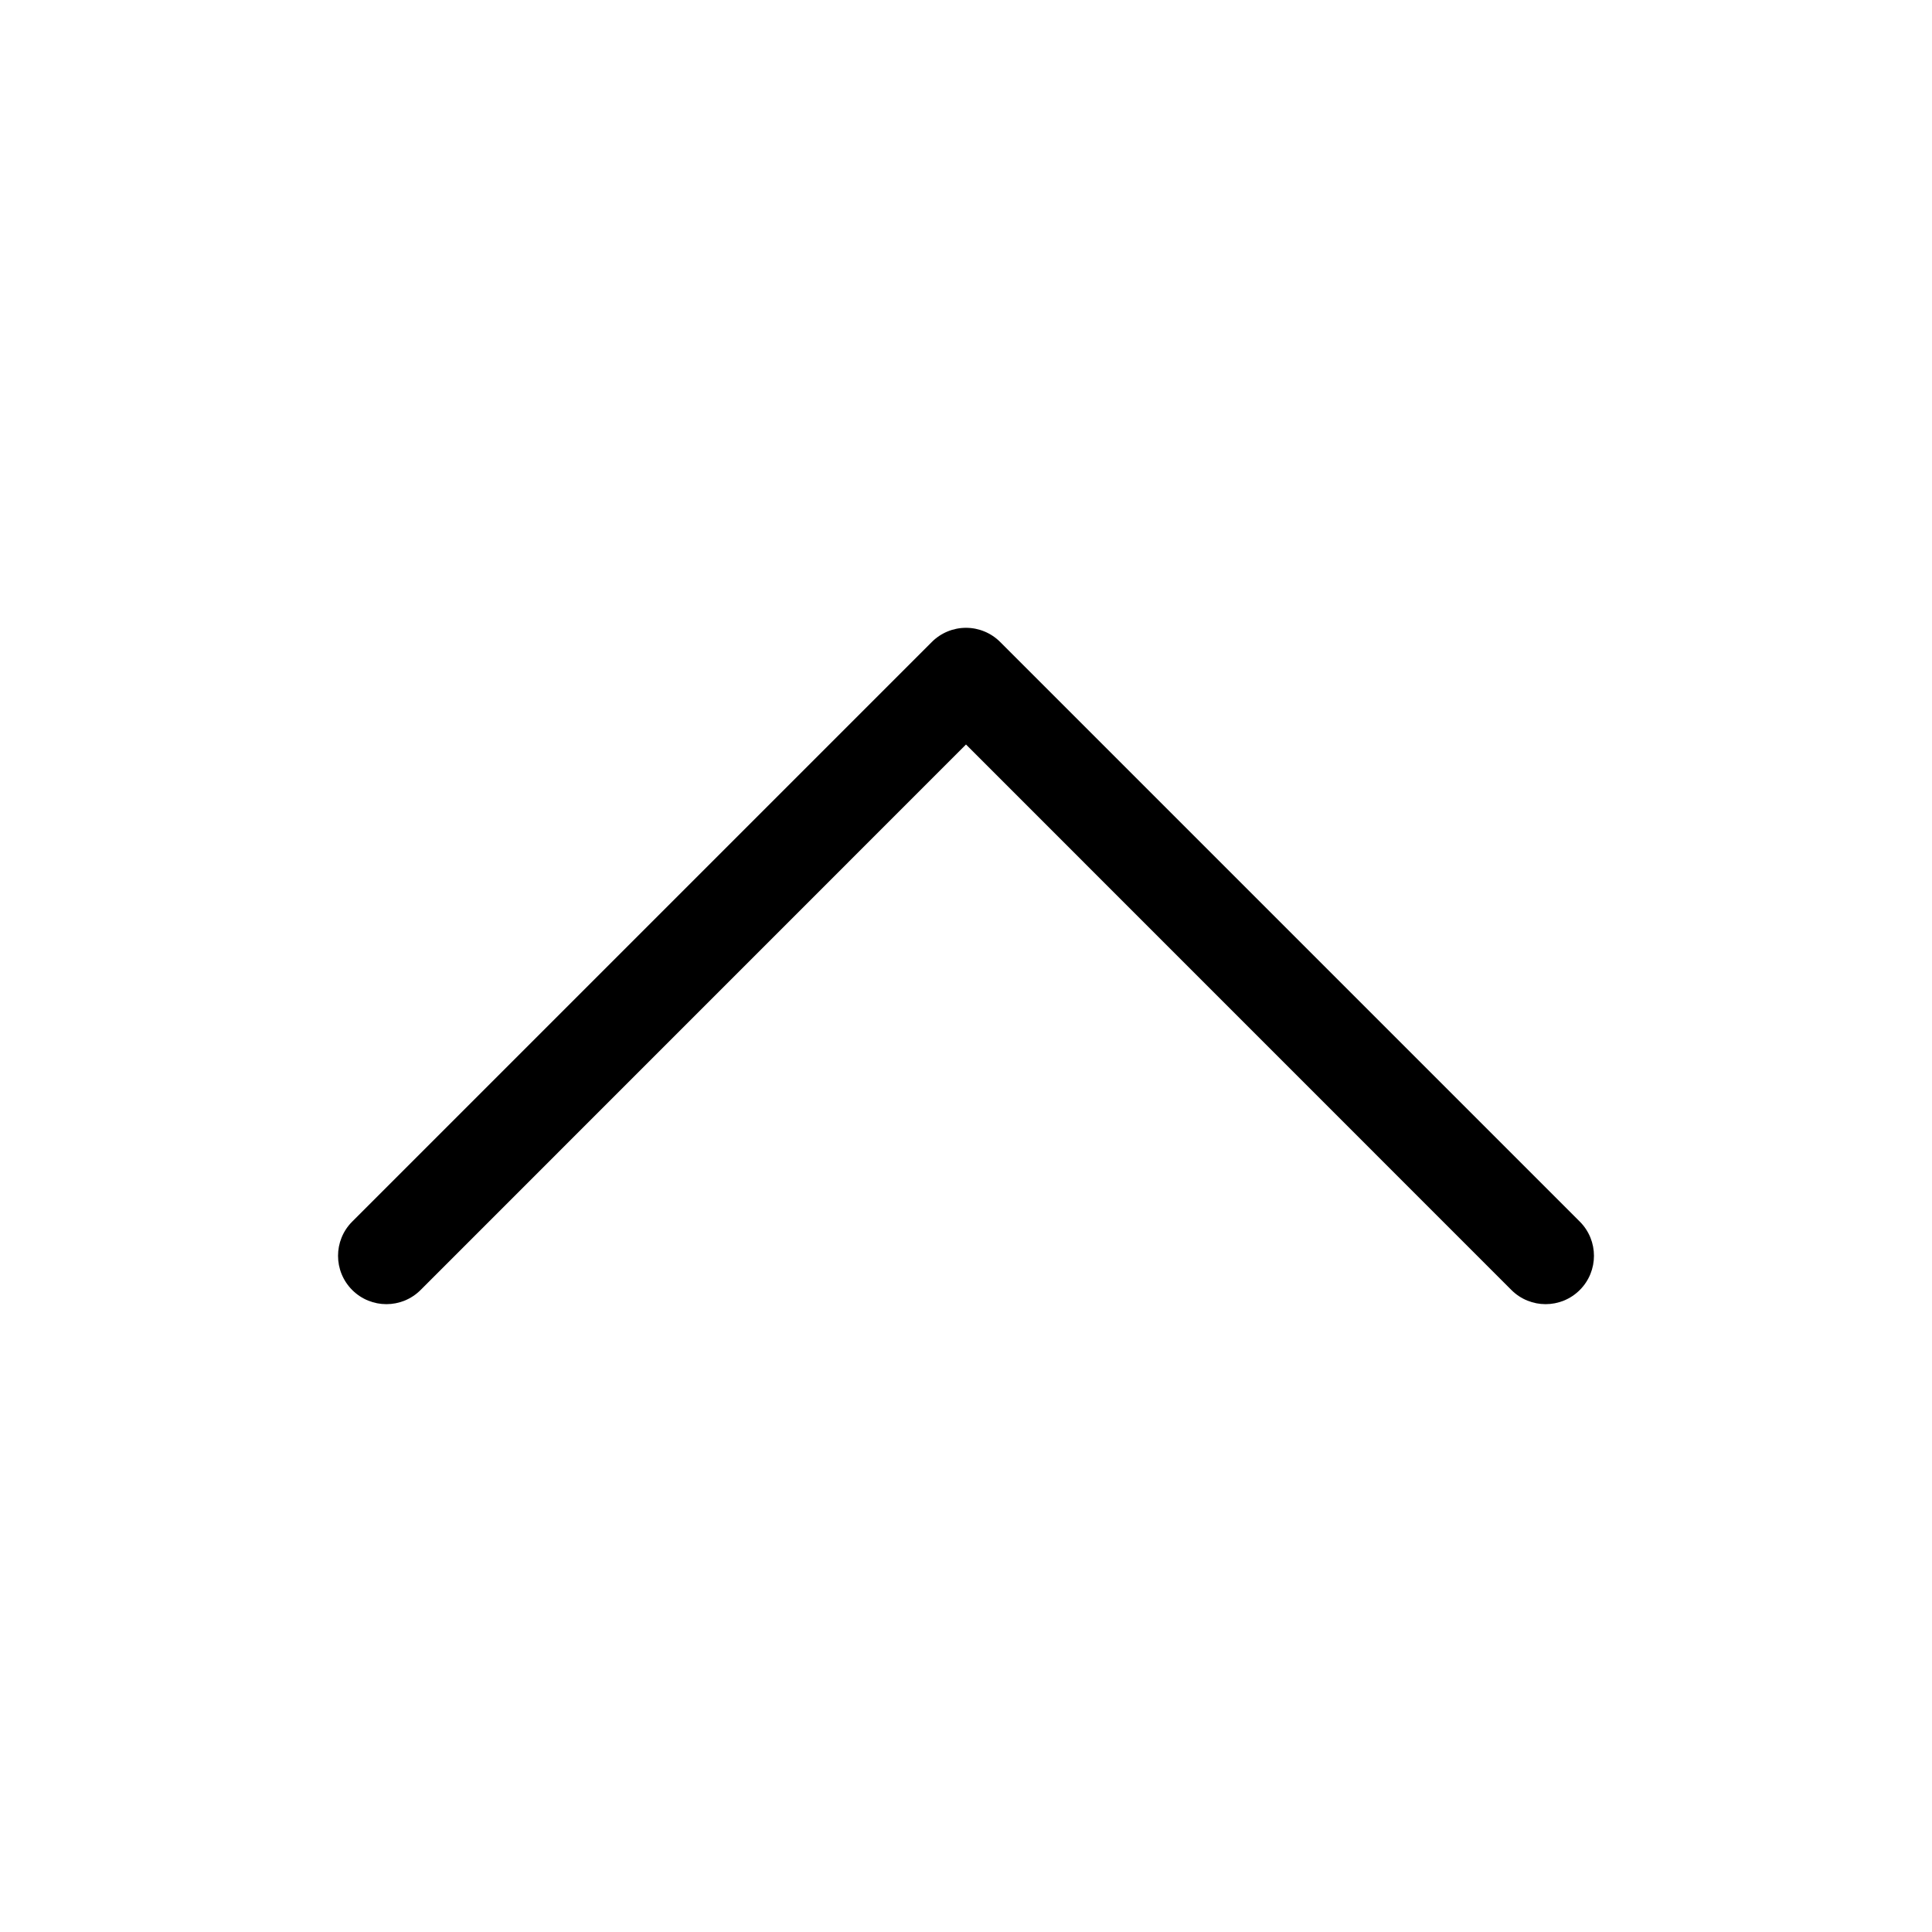
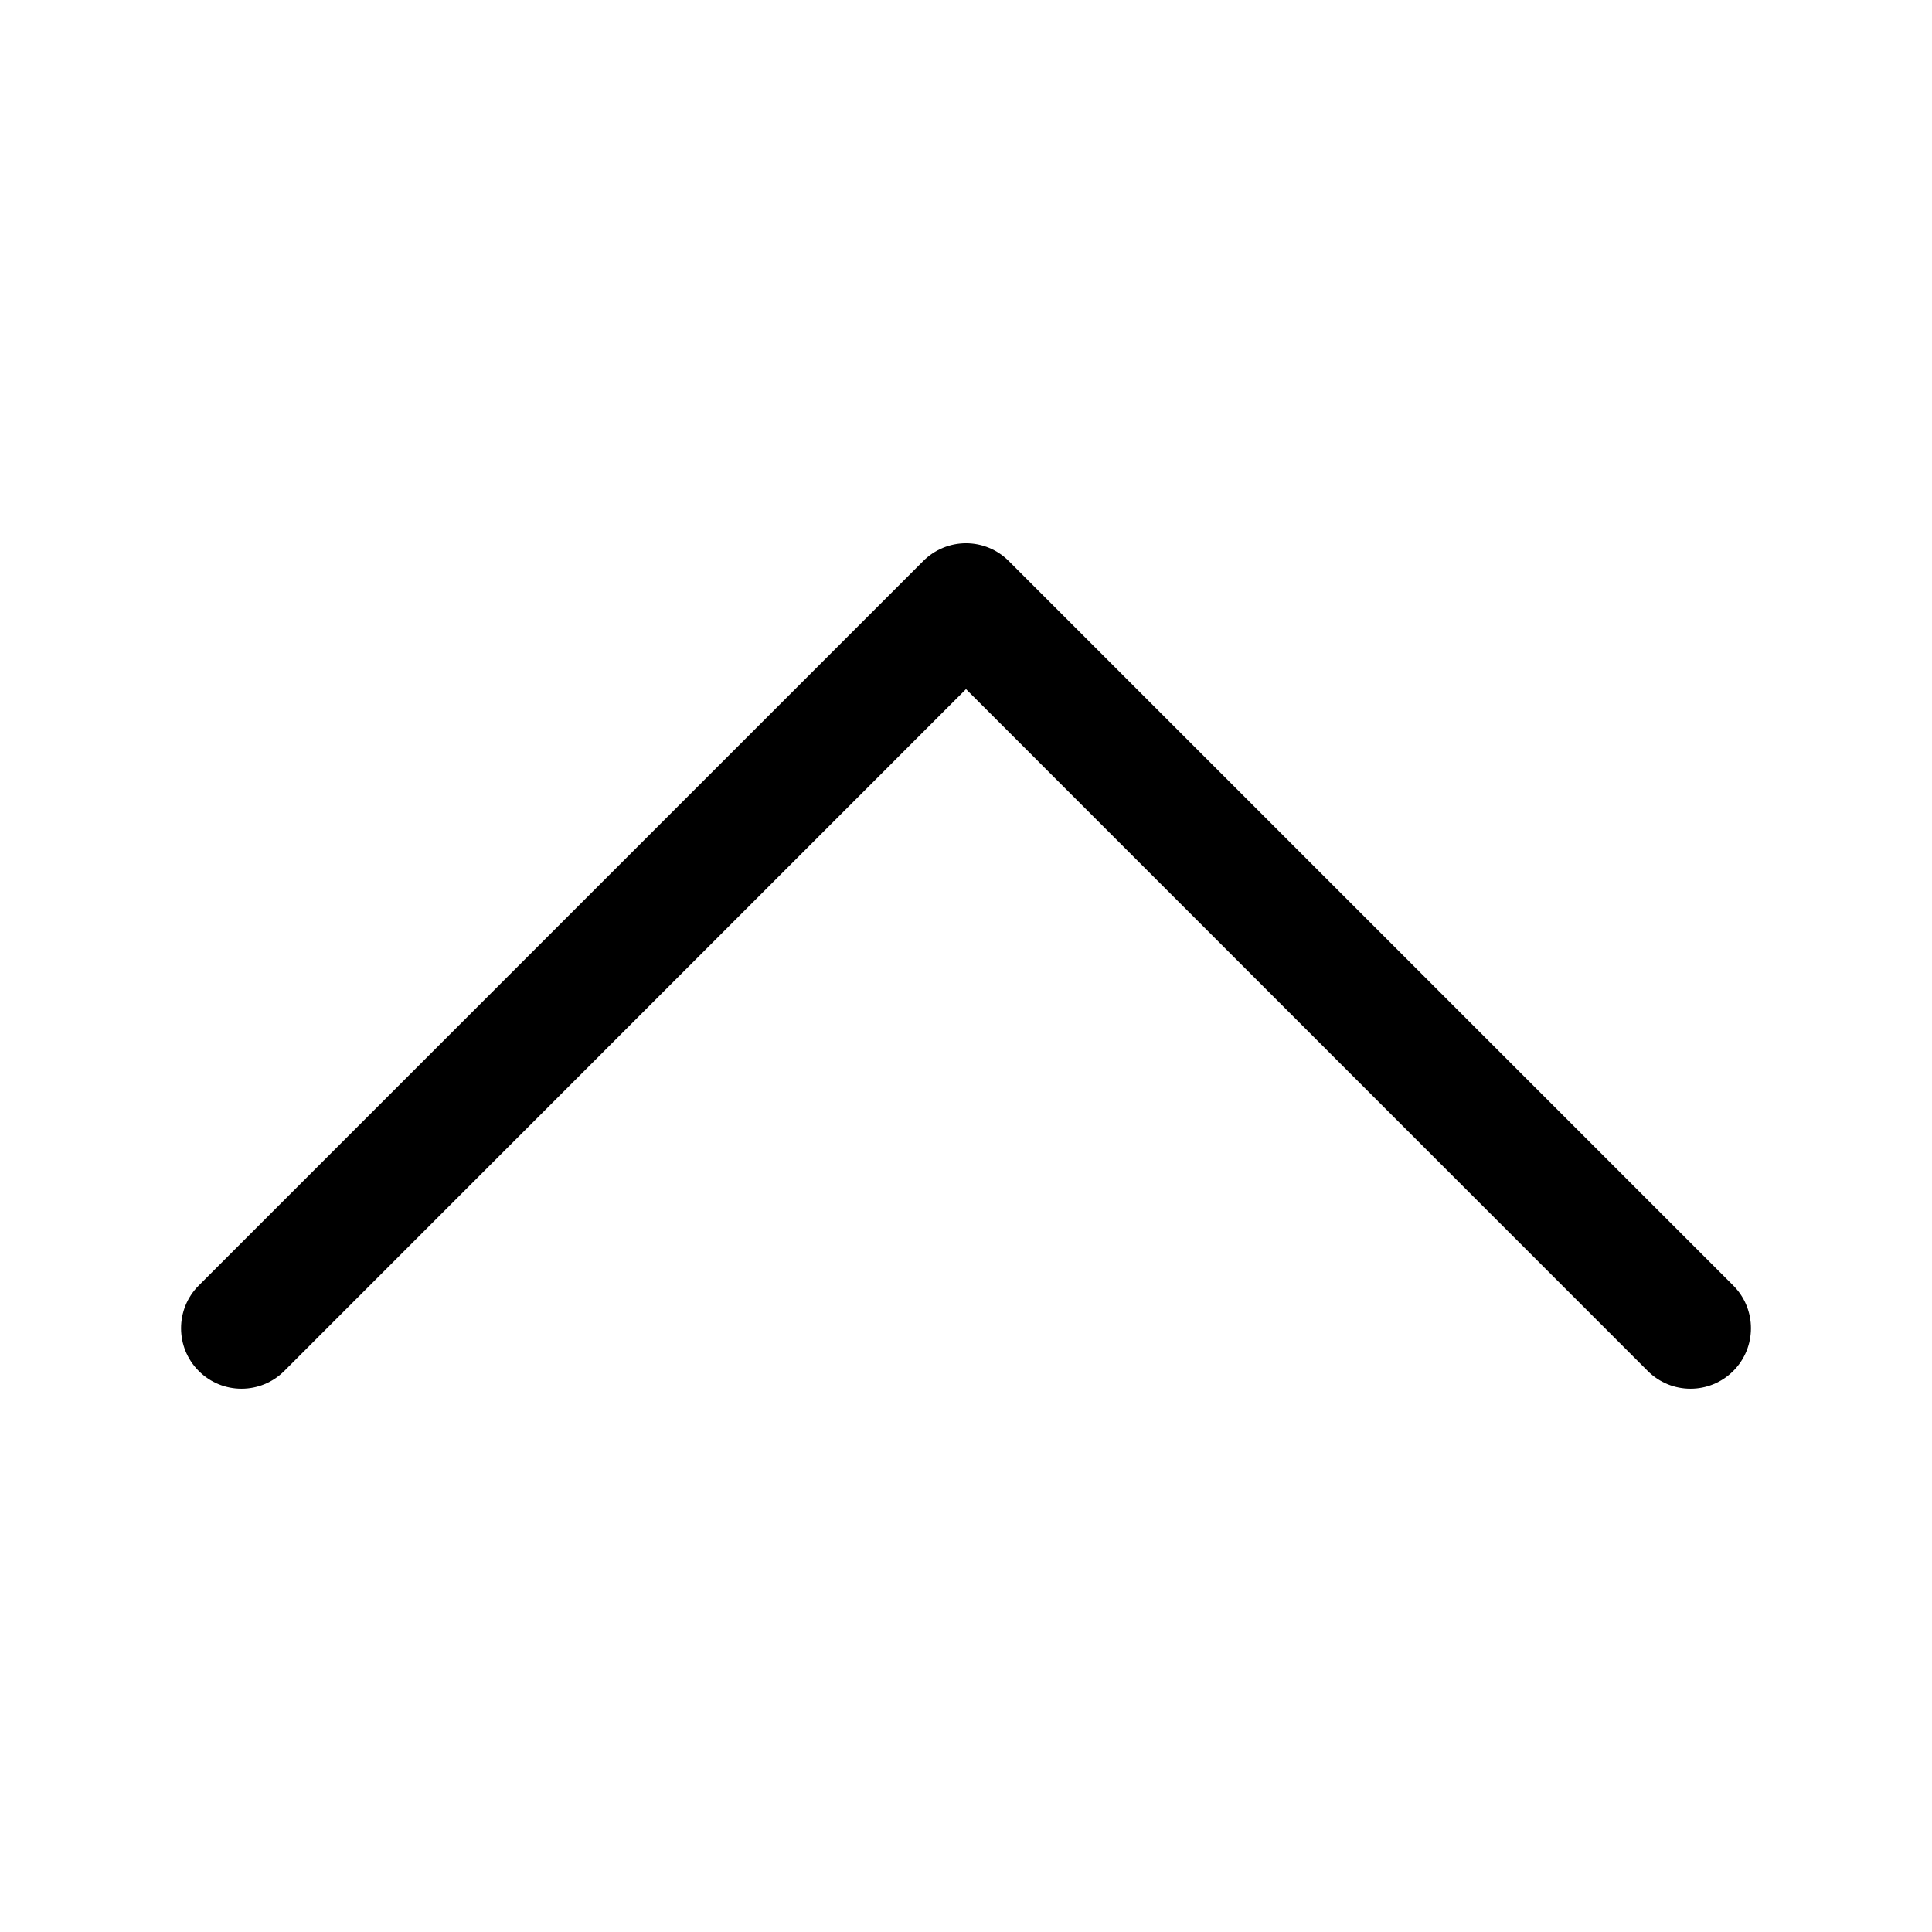
- <svg xmlns="http://www.w3.org/2000/svg" class="bi bi-chevron-up" width="1em" height="1em" viewBox="0 0 20 20" fill="currentColor">
-   <path fill-rule="evenodd" d="M9.646 6.646a.5.5 0 01.708 0l6 6a.5.5 0 01-.708.708L10 7.707l-5.646 5.647a.5.5 0 01-.708-.708l6-6z" clip-rule="evenodd" />
+ <svg xmlns="http://www.w3.org/2000/svg" class="bi bi-chevron-up" width="1em" height="1em" viewBox="0 0 16 16" fill="currentColor">
+   <path fill-rule="evenodd" d="M7.646 4.646a.5.5 0 01.708 0l6 6a.5.5 0 01-.708.708L8 5.707l-5.646 5.647a.5.5 0 01-.708-.708l6-6z" clip-rule="evenodd" />
</svg>
